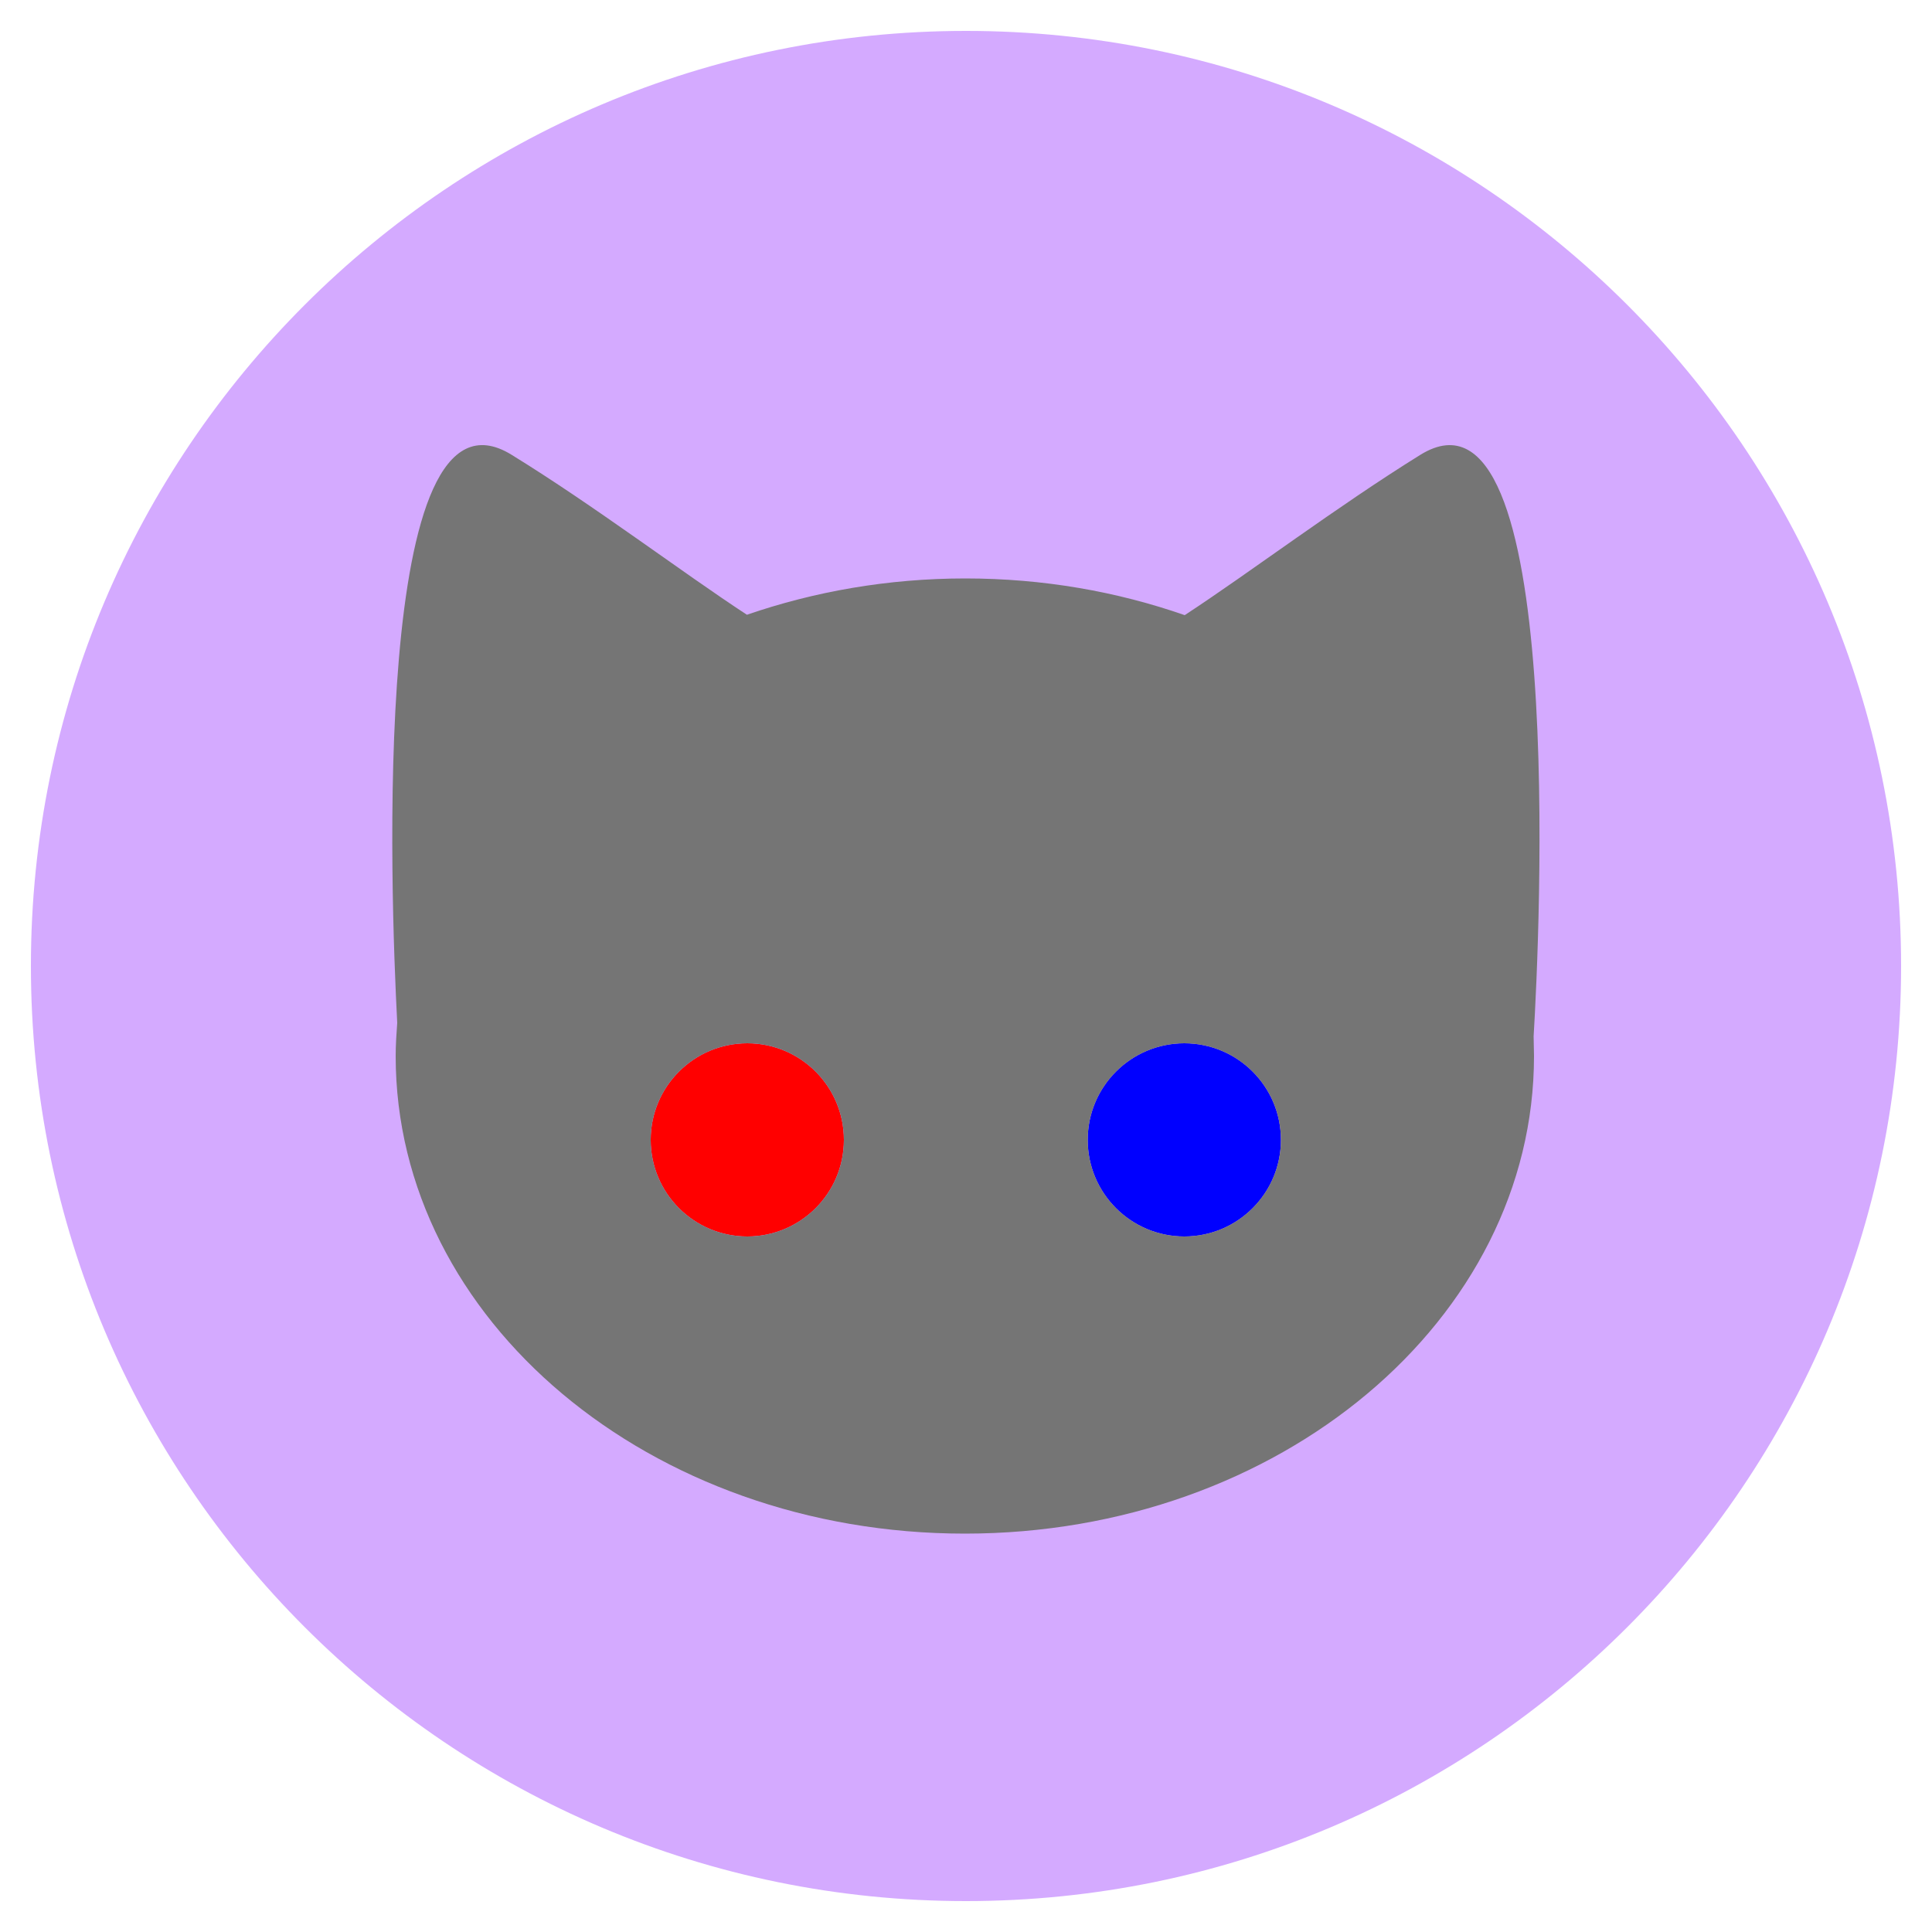
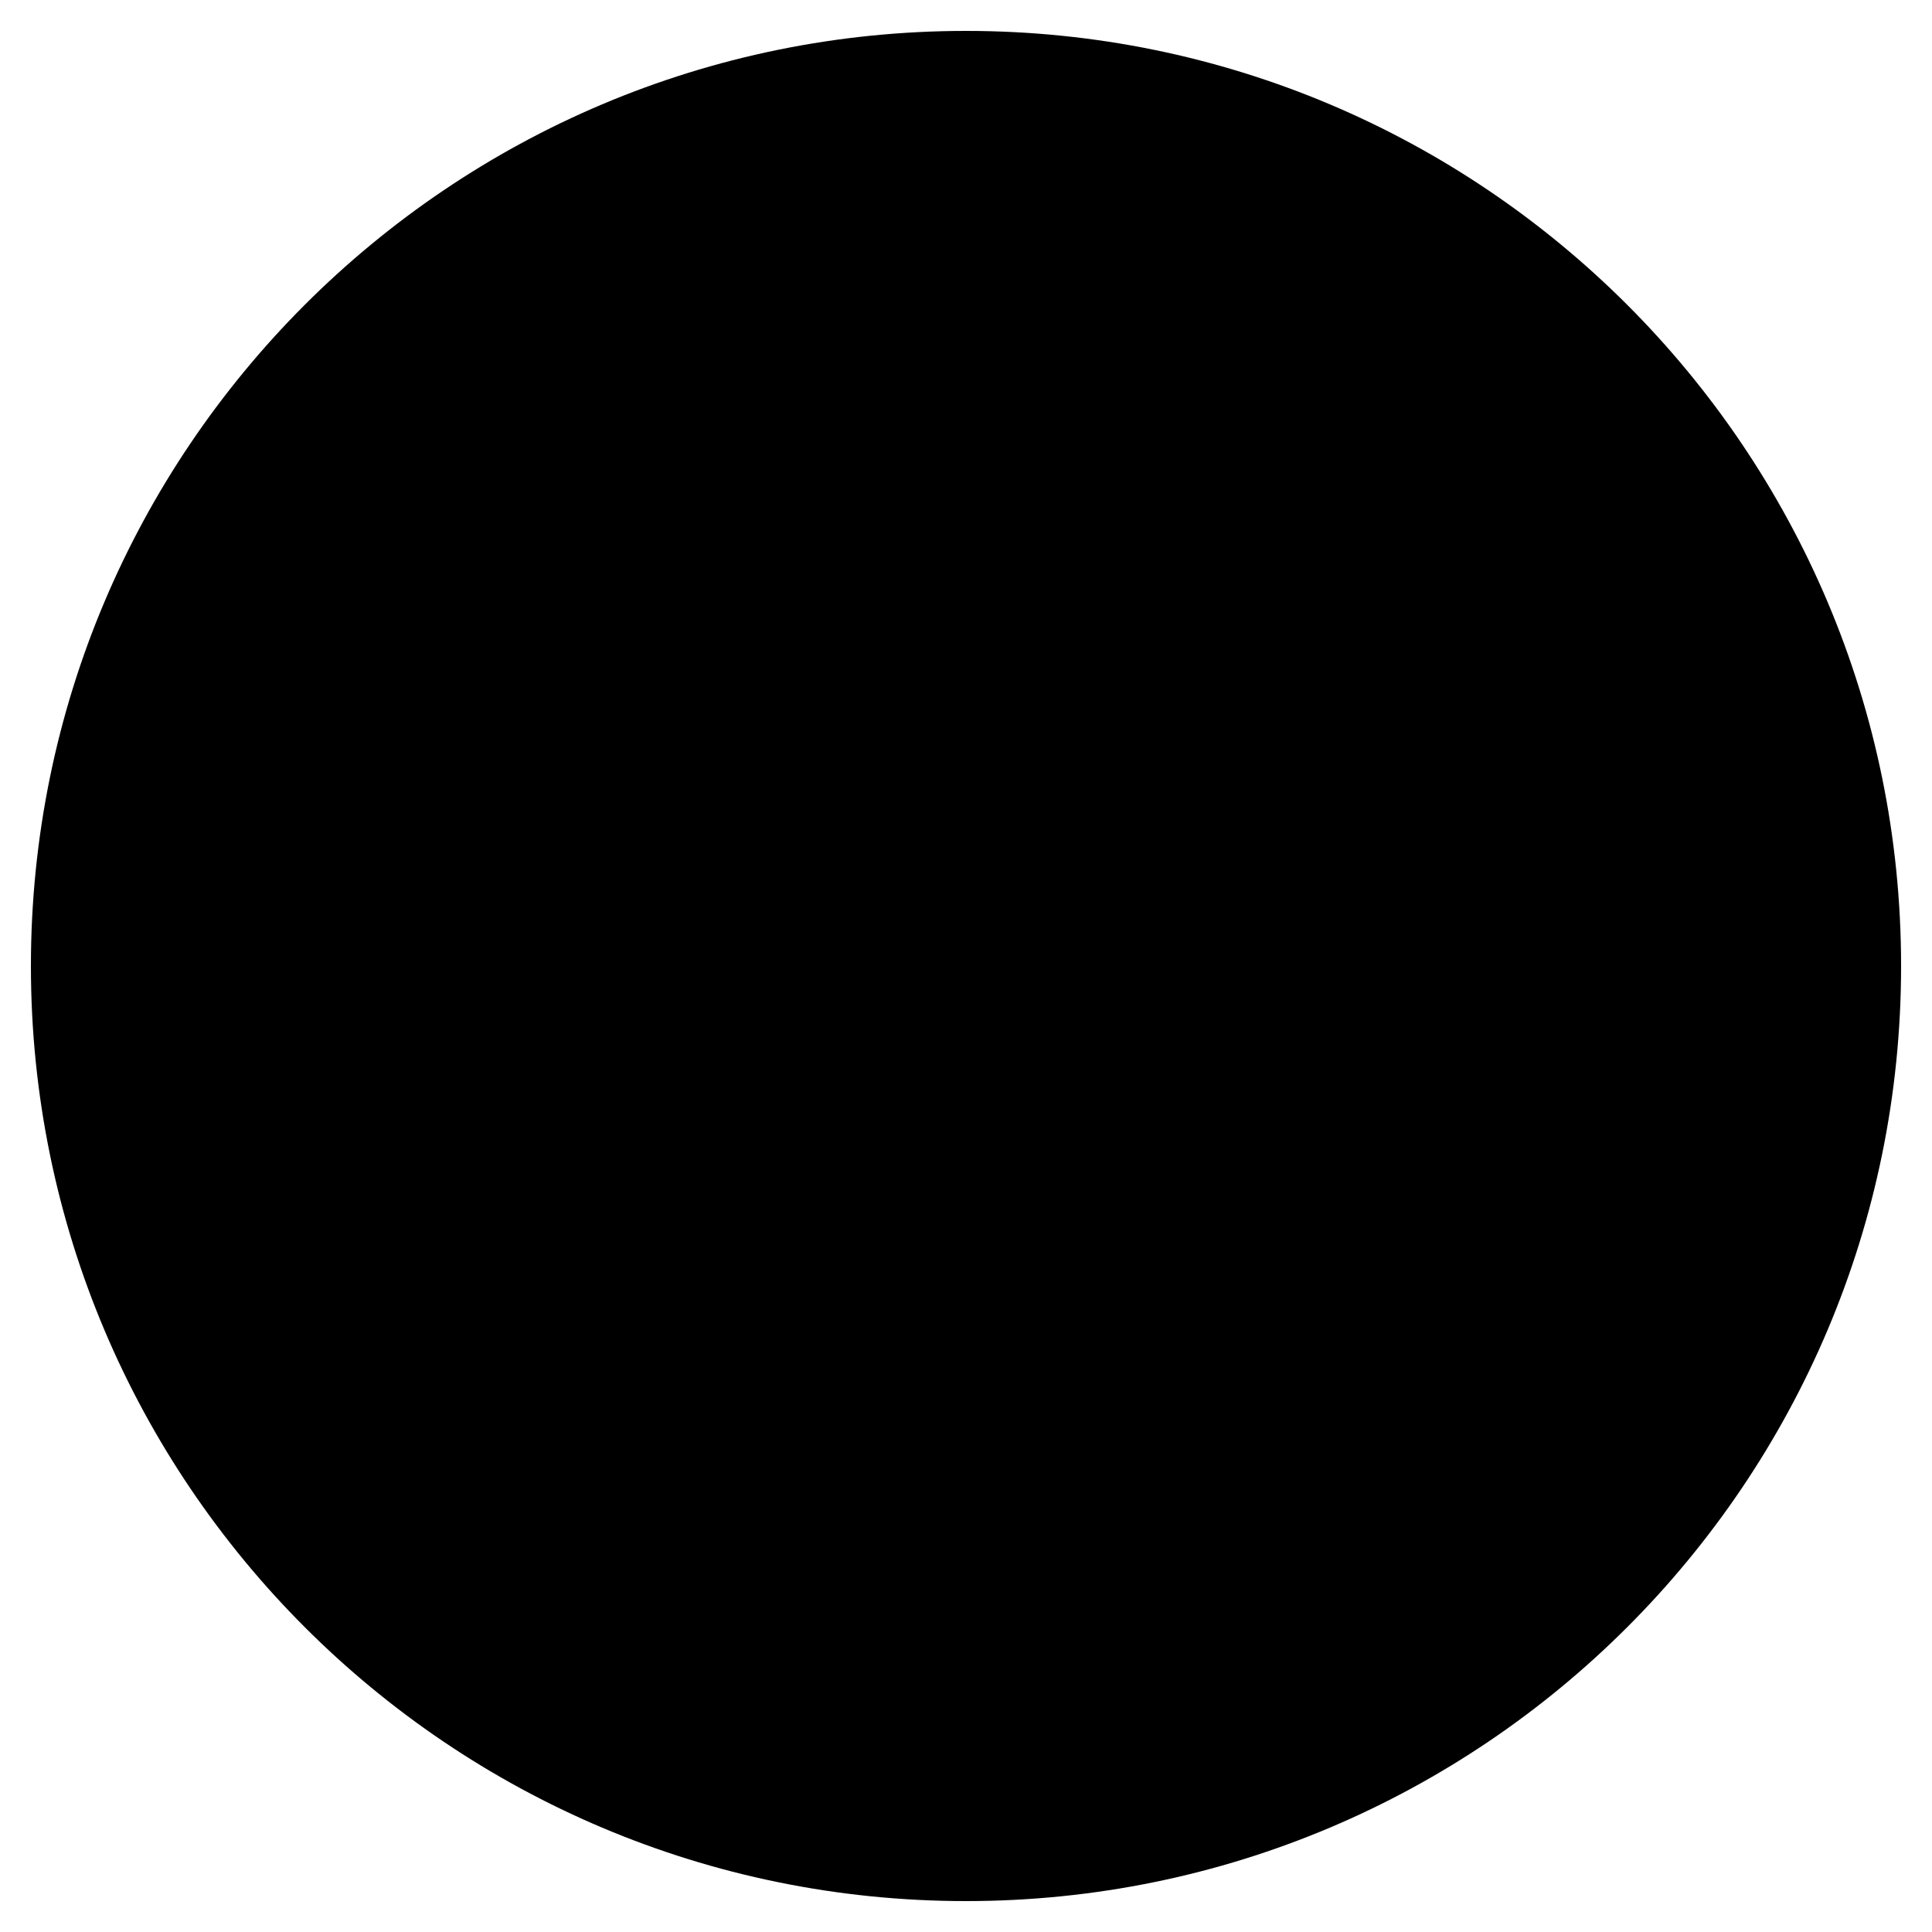
<svg xmlns="http://www.w3.org/2000/svg" version="1.1" id="Layer_1" xmlnssvg="http://www.w3.org/2000/svg" x="0px" y="0px" viewBox="0 0 500 500" style="enable-background:new 0 0 500 500;" xml:space="preserve">
  <style type="text/css">
- 	.st0{fill:#D4AAFF;}
+ 	.st0{fill:current;}
	.st1{fill:none;}
- 	.st2{fill:#0000FF;}
- 	.st3{fill:#FF0000;}
- 	.st4{fill:#757575;stroke:#000000;stroke-opacity:0;}
+ 	.st2{fill:current;}
+ 	.st3{fill:current;}
+ 	.st4{fill:current;stroke:#000000;stroke-opacity:0;}
</style>
  <ellipse id="svg_6" class="st0" cx="250" cy="250" rx="242" ry="242" />
  <circle class="st1" cx="193.4" cy="289" r="25" />
  <circle class="st1" cx="306.5" cy="289" r="25" />
  <g>
    <circle class="st2" cx="306.5" cy="295" r="25" />
    <circle class="st3" cx="193.4" cy="295" r="25" />
    <path class="st4" d="M367.6,117.7c-21.6,13.4-43.9,30.3-61,41.5c-17.5-6.1-36.6-9.5-56.8-9.5c-20,0-39.1,3.4-56.5,9.4   c-17.1-11.2-39.3-28.1-60.9-41.4c-36.6-22.6-31.3,114.2-29.6,147c-0.2,2.8-0.4,5.7-0.4,8.6c0,68.3,65.9,123.6,147.3,123.6   S397,341.5,397,273.3c0-1.7-0.1-3.4-0.1-5.1C398.4,243.4,405.6,94.2,367.6,117.7z M193.4,320c-13.8,0-25-11.2-25-25s11.2-25,25-25   s25,11.2,25,25S207.2,320,193.4,320z M306.5,320c-13.8,0-25-11.2-25-25s11.2-25,25-25s25,11.2,25,25S320.3,320,306.5,320z" />
  </g>
</svg>
